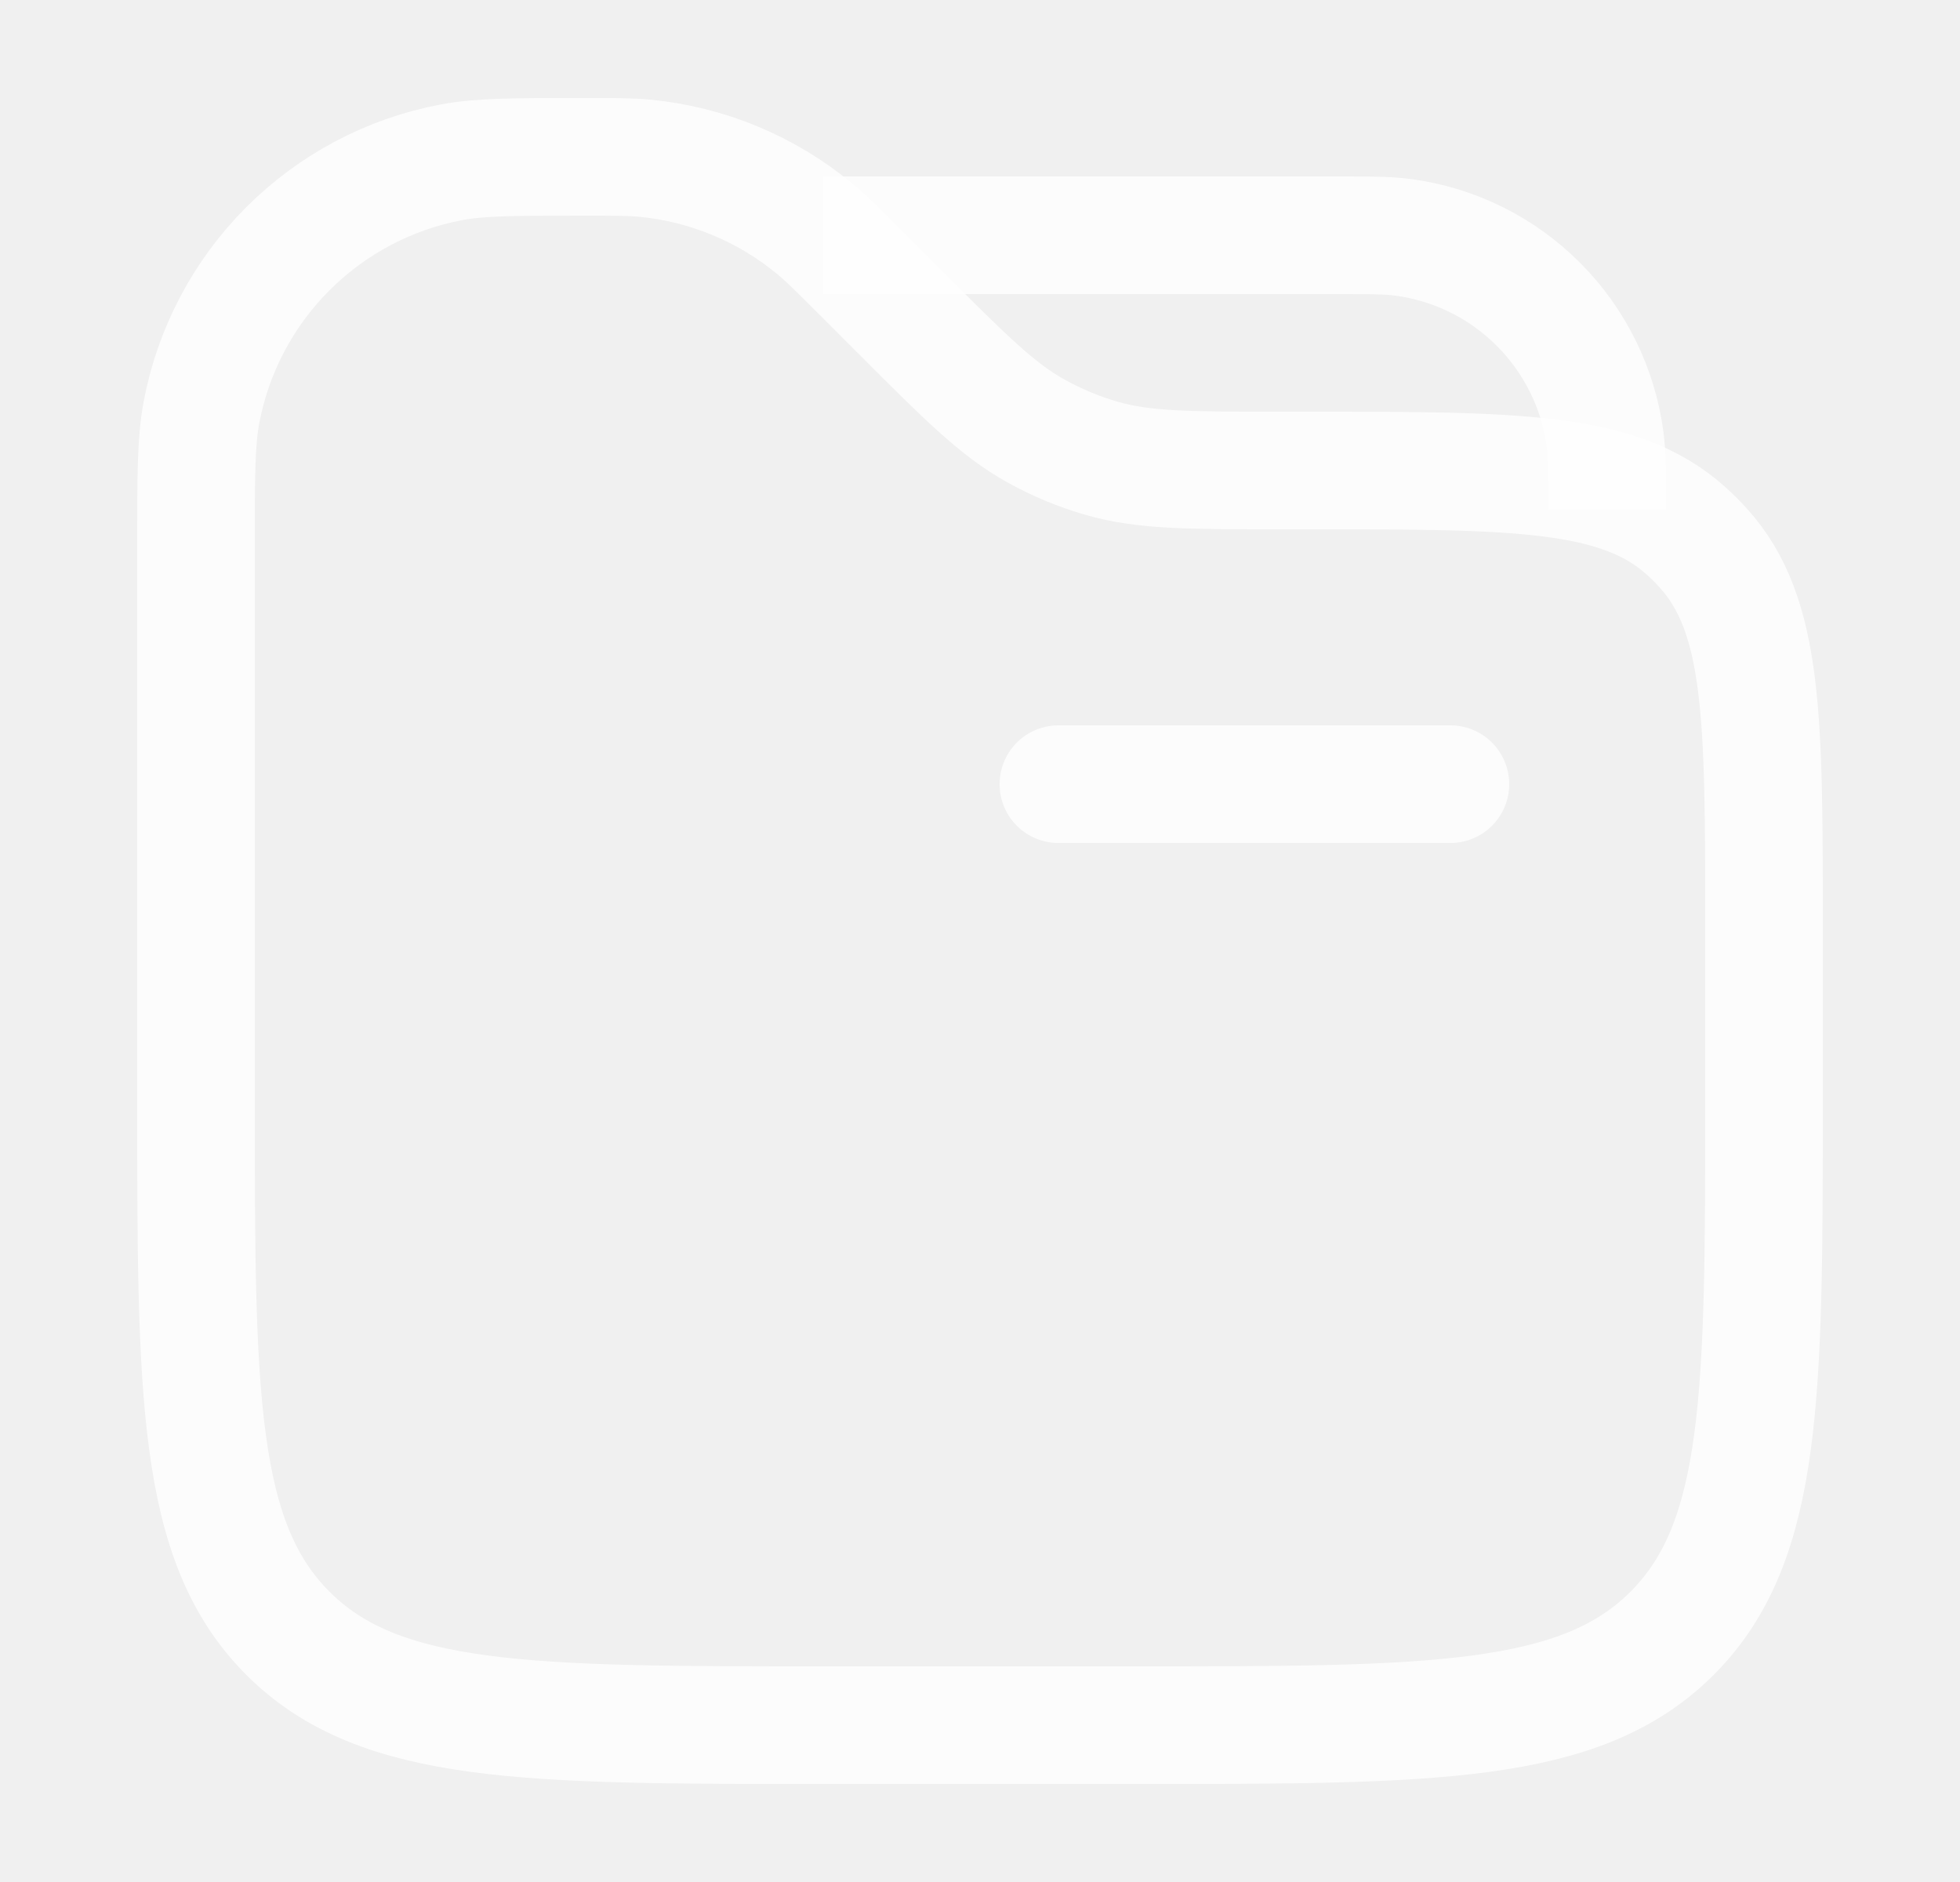
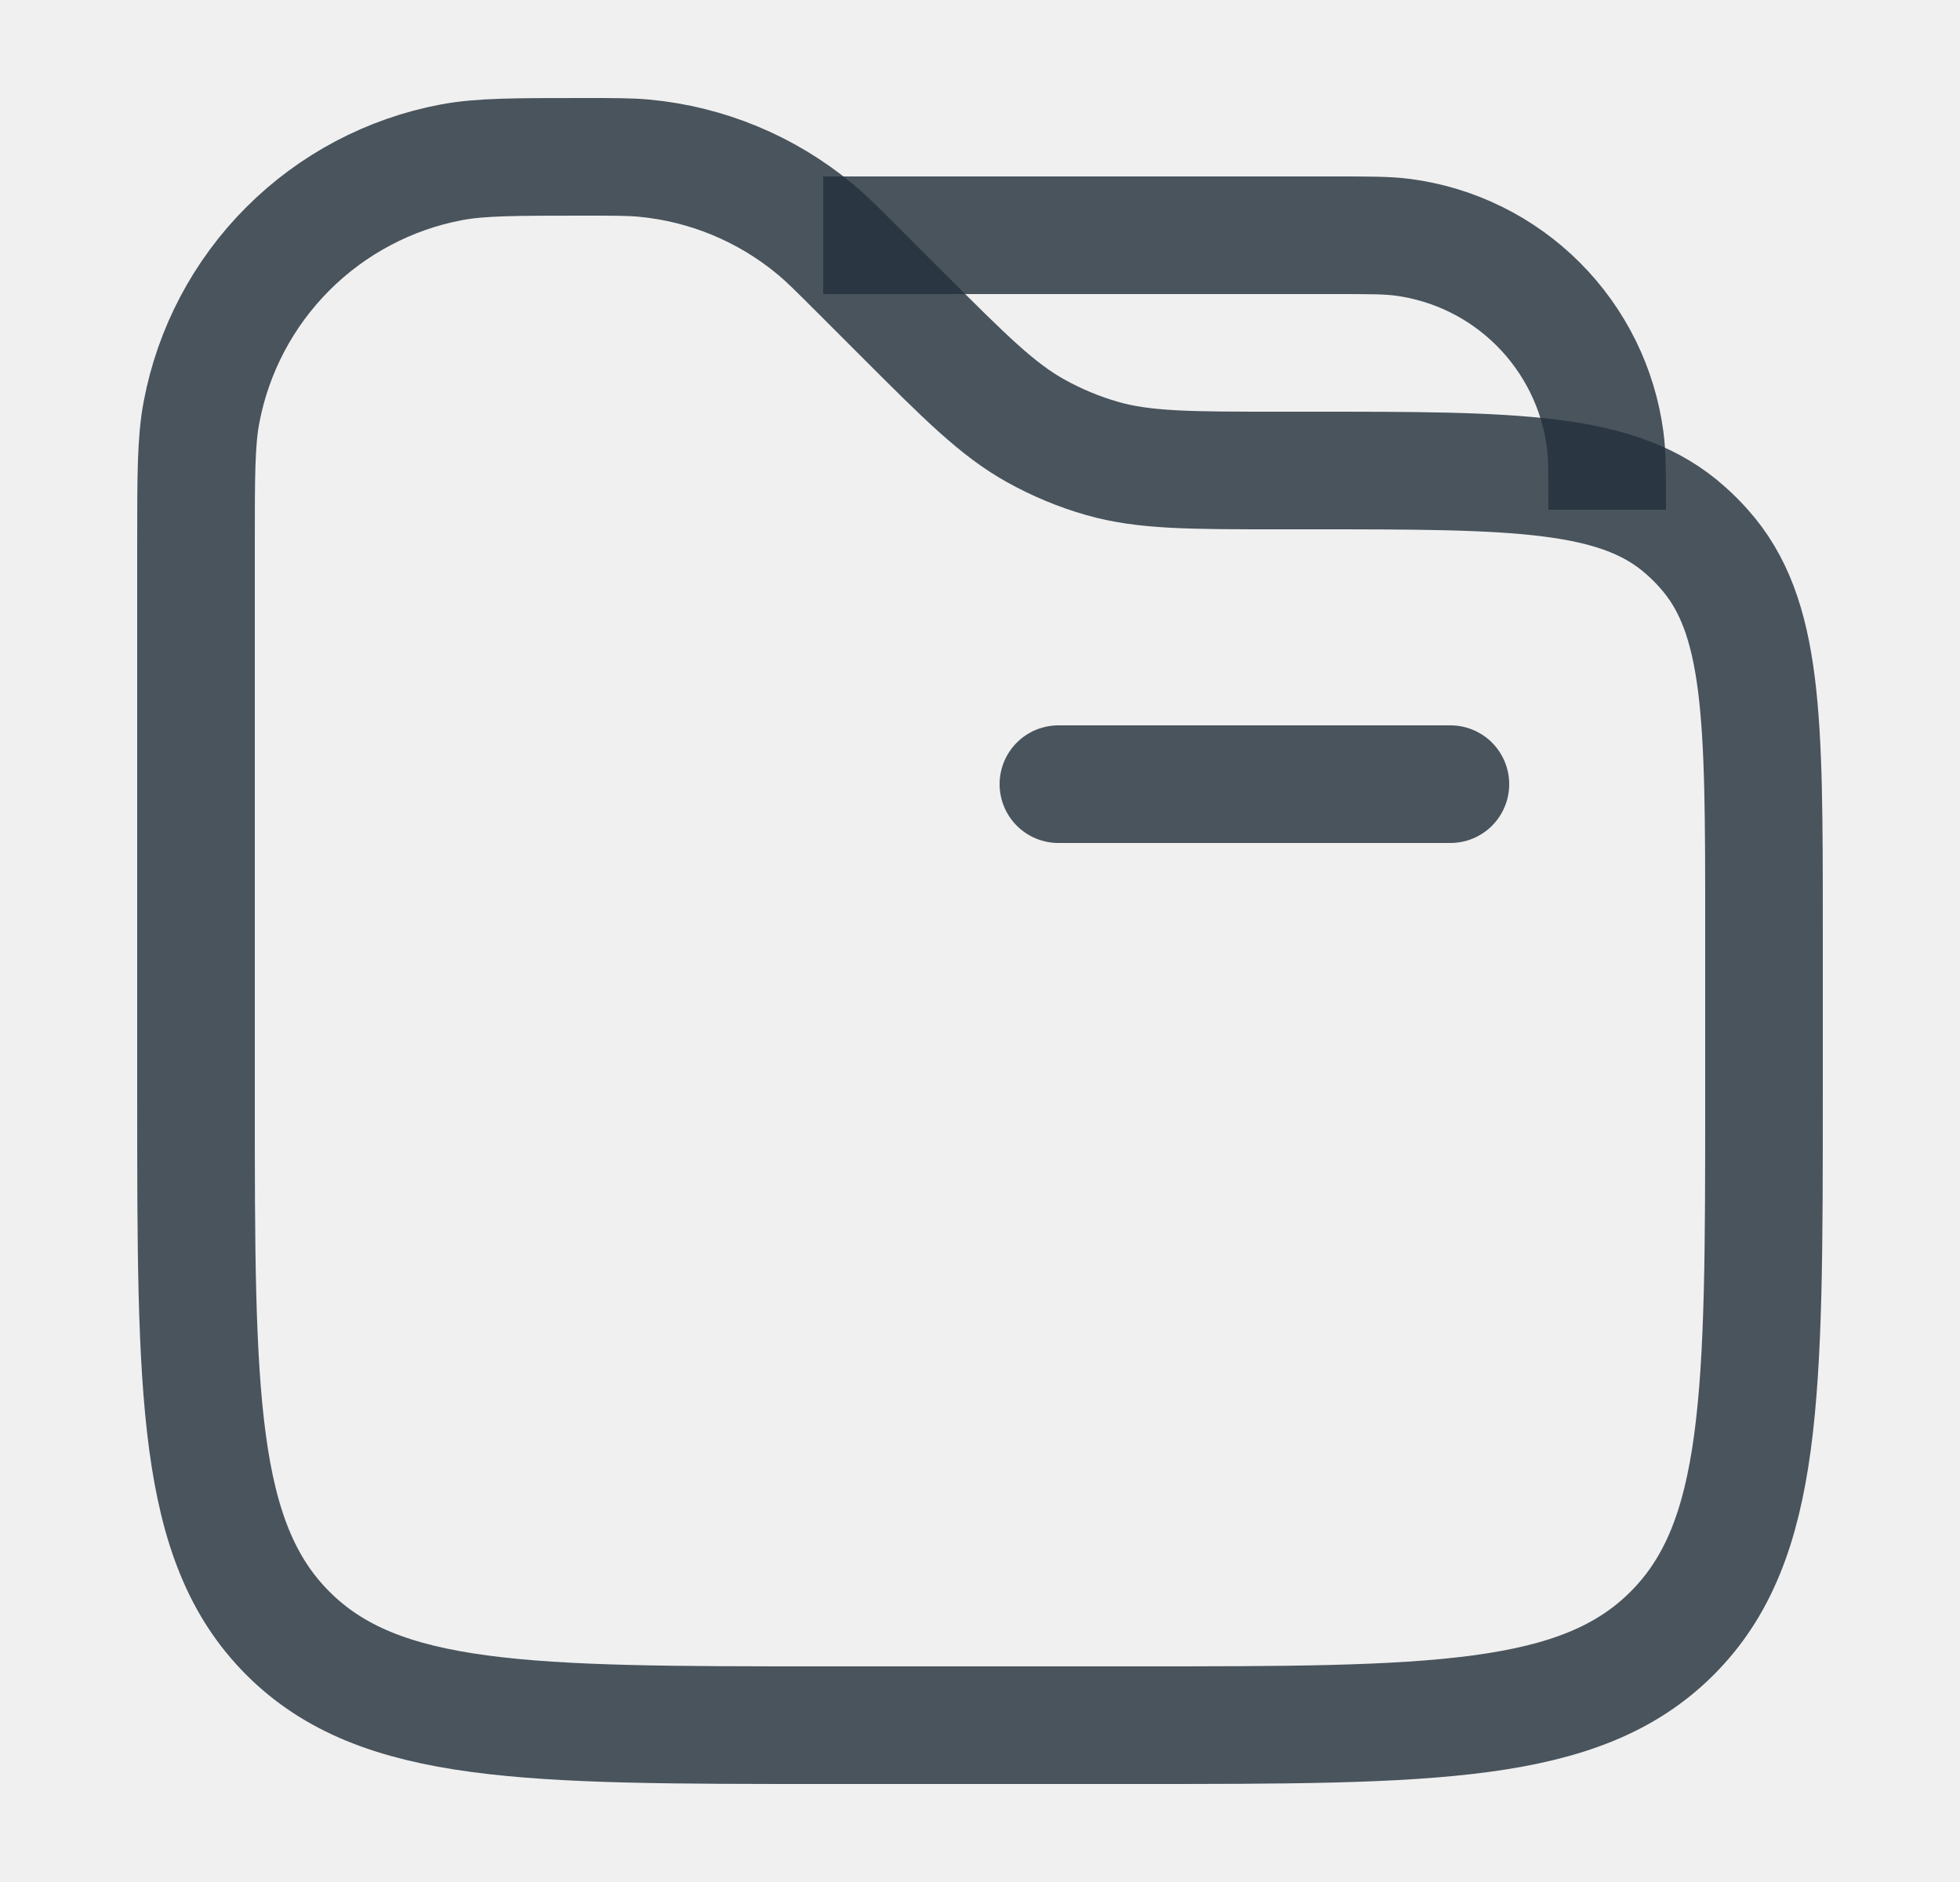
<svg xmlns="http://www.w3.org/2000/svg" width="25" height="24" viewBox="0 0 25 24" fill="none">
-   <path d="M18.5 10H13.5" stroke="white" stroke-opacity="0.81" stroke-width="1.5" stroke-linecap="round" />
-   <path d="M10.5 3H17C17.464 3 17.697 3 17.892 3.026C18.547 3.112 19.154 3.412 19.621 3.879C20.088 4.346 20.388 4.954 20.474 5.608C20.5 5.803 20.5 6.036 20.5 6.5" stroke="white" stroke-opacity="0.81" stroke-width="1.5" />
-   <path d="M2.5 6.95C2.5 6.067 2.5 5.626 2.57 5.258C2.719 4.468 3.103 3.741 3.672 3.172C4.24 2.604 4.967 2.219 5.757 2.07C6.126 2 6.568 2 7.45 2C7.836 2 8.03 2 8.216 2.017C9.017 2.092 9.777 2.407 10.396 2.921C10.54 3.04 10.676 3.176 10.95 3.45L11.5 4C12.316 4.816 12.724 5.224 13.212 5.495C13.48 5.644 13.765 5.763 14.06 5.847C14.598 6 15.175 6 16.328 6H16.702C19.334 6 20.651 6 21.506 6.77C21.585 6.84 21.66 6.915 21.73 6.994C22.5 7.849 22.5 9.166 22.5 11.798V14C22.5 17.771 22.5 19.657 21.328 20.828C20.157 22 18.271 22 14.5 22H10.5C6.729 22 4.843 22 3.672 20.828C2.5 19.657 2.5 17.771 2.5 14V6.95Z" stroke="white" stroke-opacity="0.81" stroke-width="1.5" />
+   <path d="M18.5 10H13.5" stroke="#23303C" stroke-opacity="0.81" stroke-width="1.5" stroke-linecap="round" />
+   <path d="M10.5 3H17C17.464 3 17.697 3 17.892 3.026C18.547 3.112 19.154 3.412 19.621 3.879C20.088 4.346 20.388 4.954 20.474 5.608C20.5 5.803 20.5 6.036 20.5 6.5" stroke="#23303C" stroke-opacity="0.81" stroke-width="1.5" />
+   <path d="M2.5 6.95C2.5 6.067 2.5 5.626 2.57 5.258C2.719 4.468 3.103 3.741 3.672 3.172C4.24 2.604 4.967 2.219 5.757 2.07C6.126 2 6.568 2 7.45 2C7.836 2 8.03 2 8.216 2.017C9.017 2.092 9.777 2.407 10.396 2.921C10.54 3.04 10.676 3.176 10.95 3.45L11.5 4C12.316 4.816 12.724 5.224 13.212 5.495C13.48 5.644 13.765 5.763 14.06 5.847C14.598 6 15.175 6 16.328 6H16.702C19.334 6 20.651 6 21.506 6.77C21.585 6.84 21.66 6.915 21.73 6.994C22.5 7.849 22.5 9.166 22.5 11.798V14C22.5 17.771 22.5 19.657 21.328 20.828C20.157 22 18.271 22 14.5 22H10.5C6.729 22 4.843 22 3.672 20.828C2.5 19.657 2.5 17.771 2.5 14V6.95Z" stroke="#23303C" stroke-opacity="0.81" stroke-width="1.5" />
</svg>
